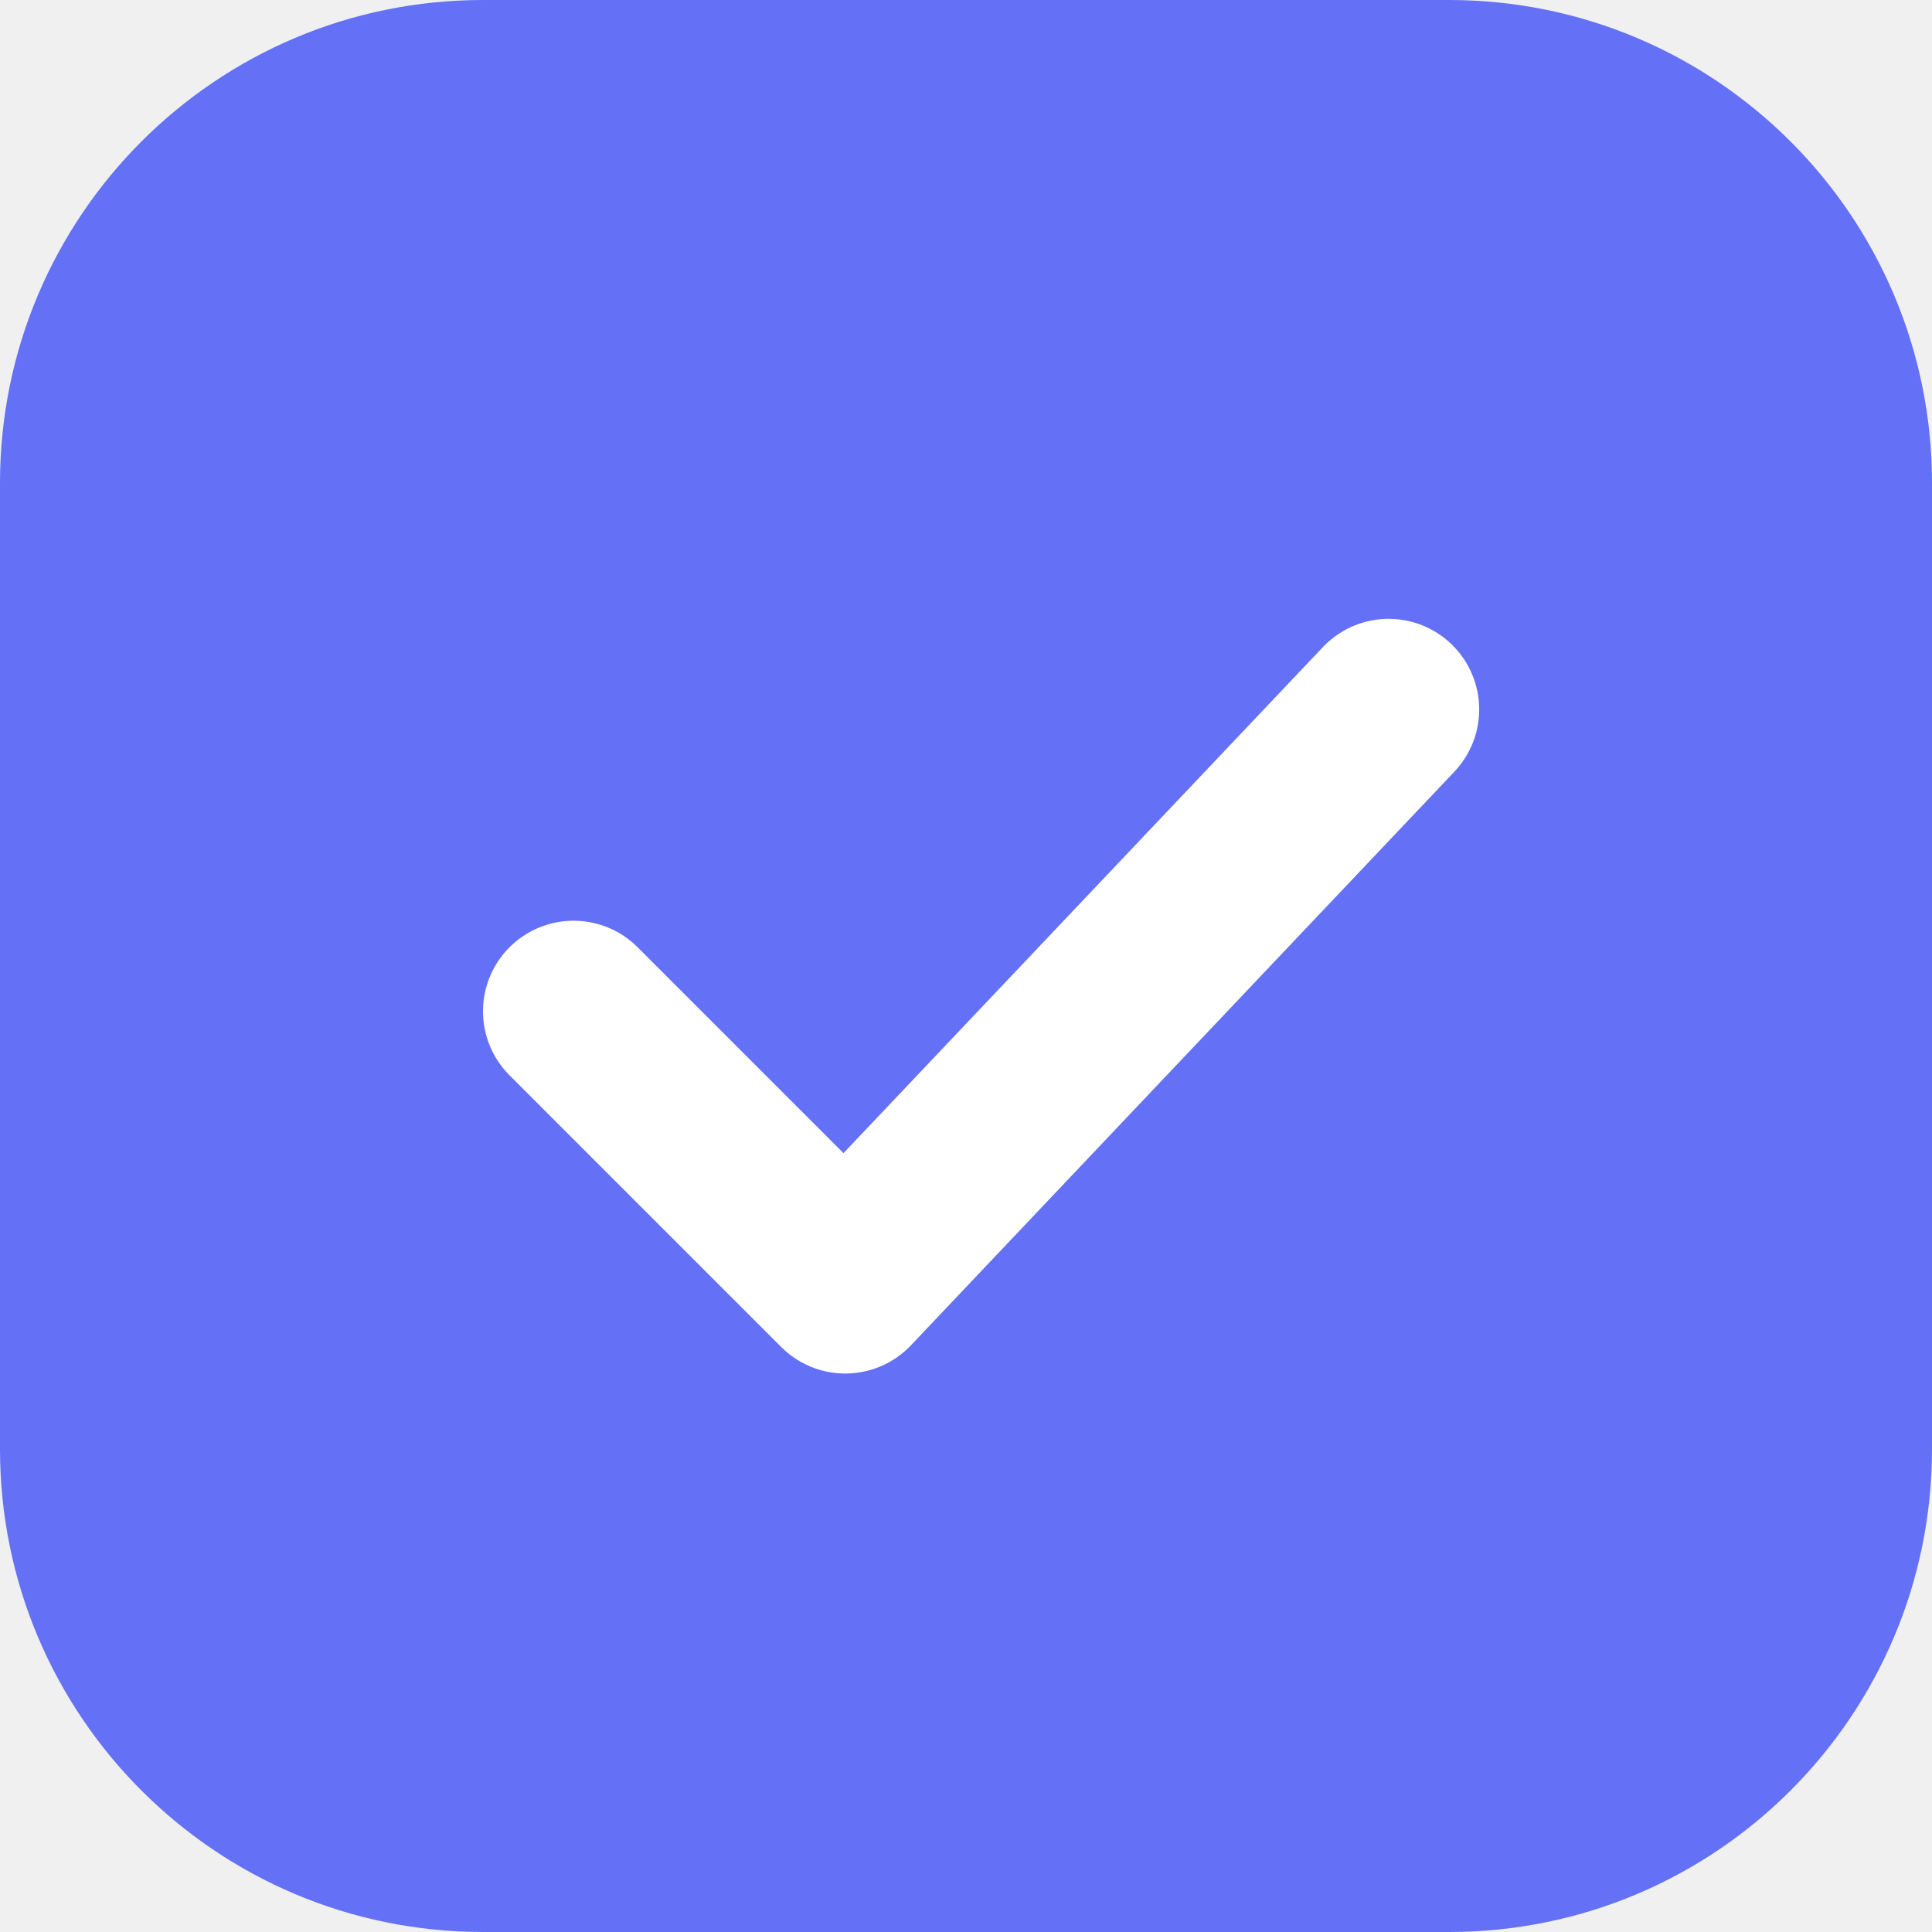
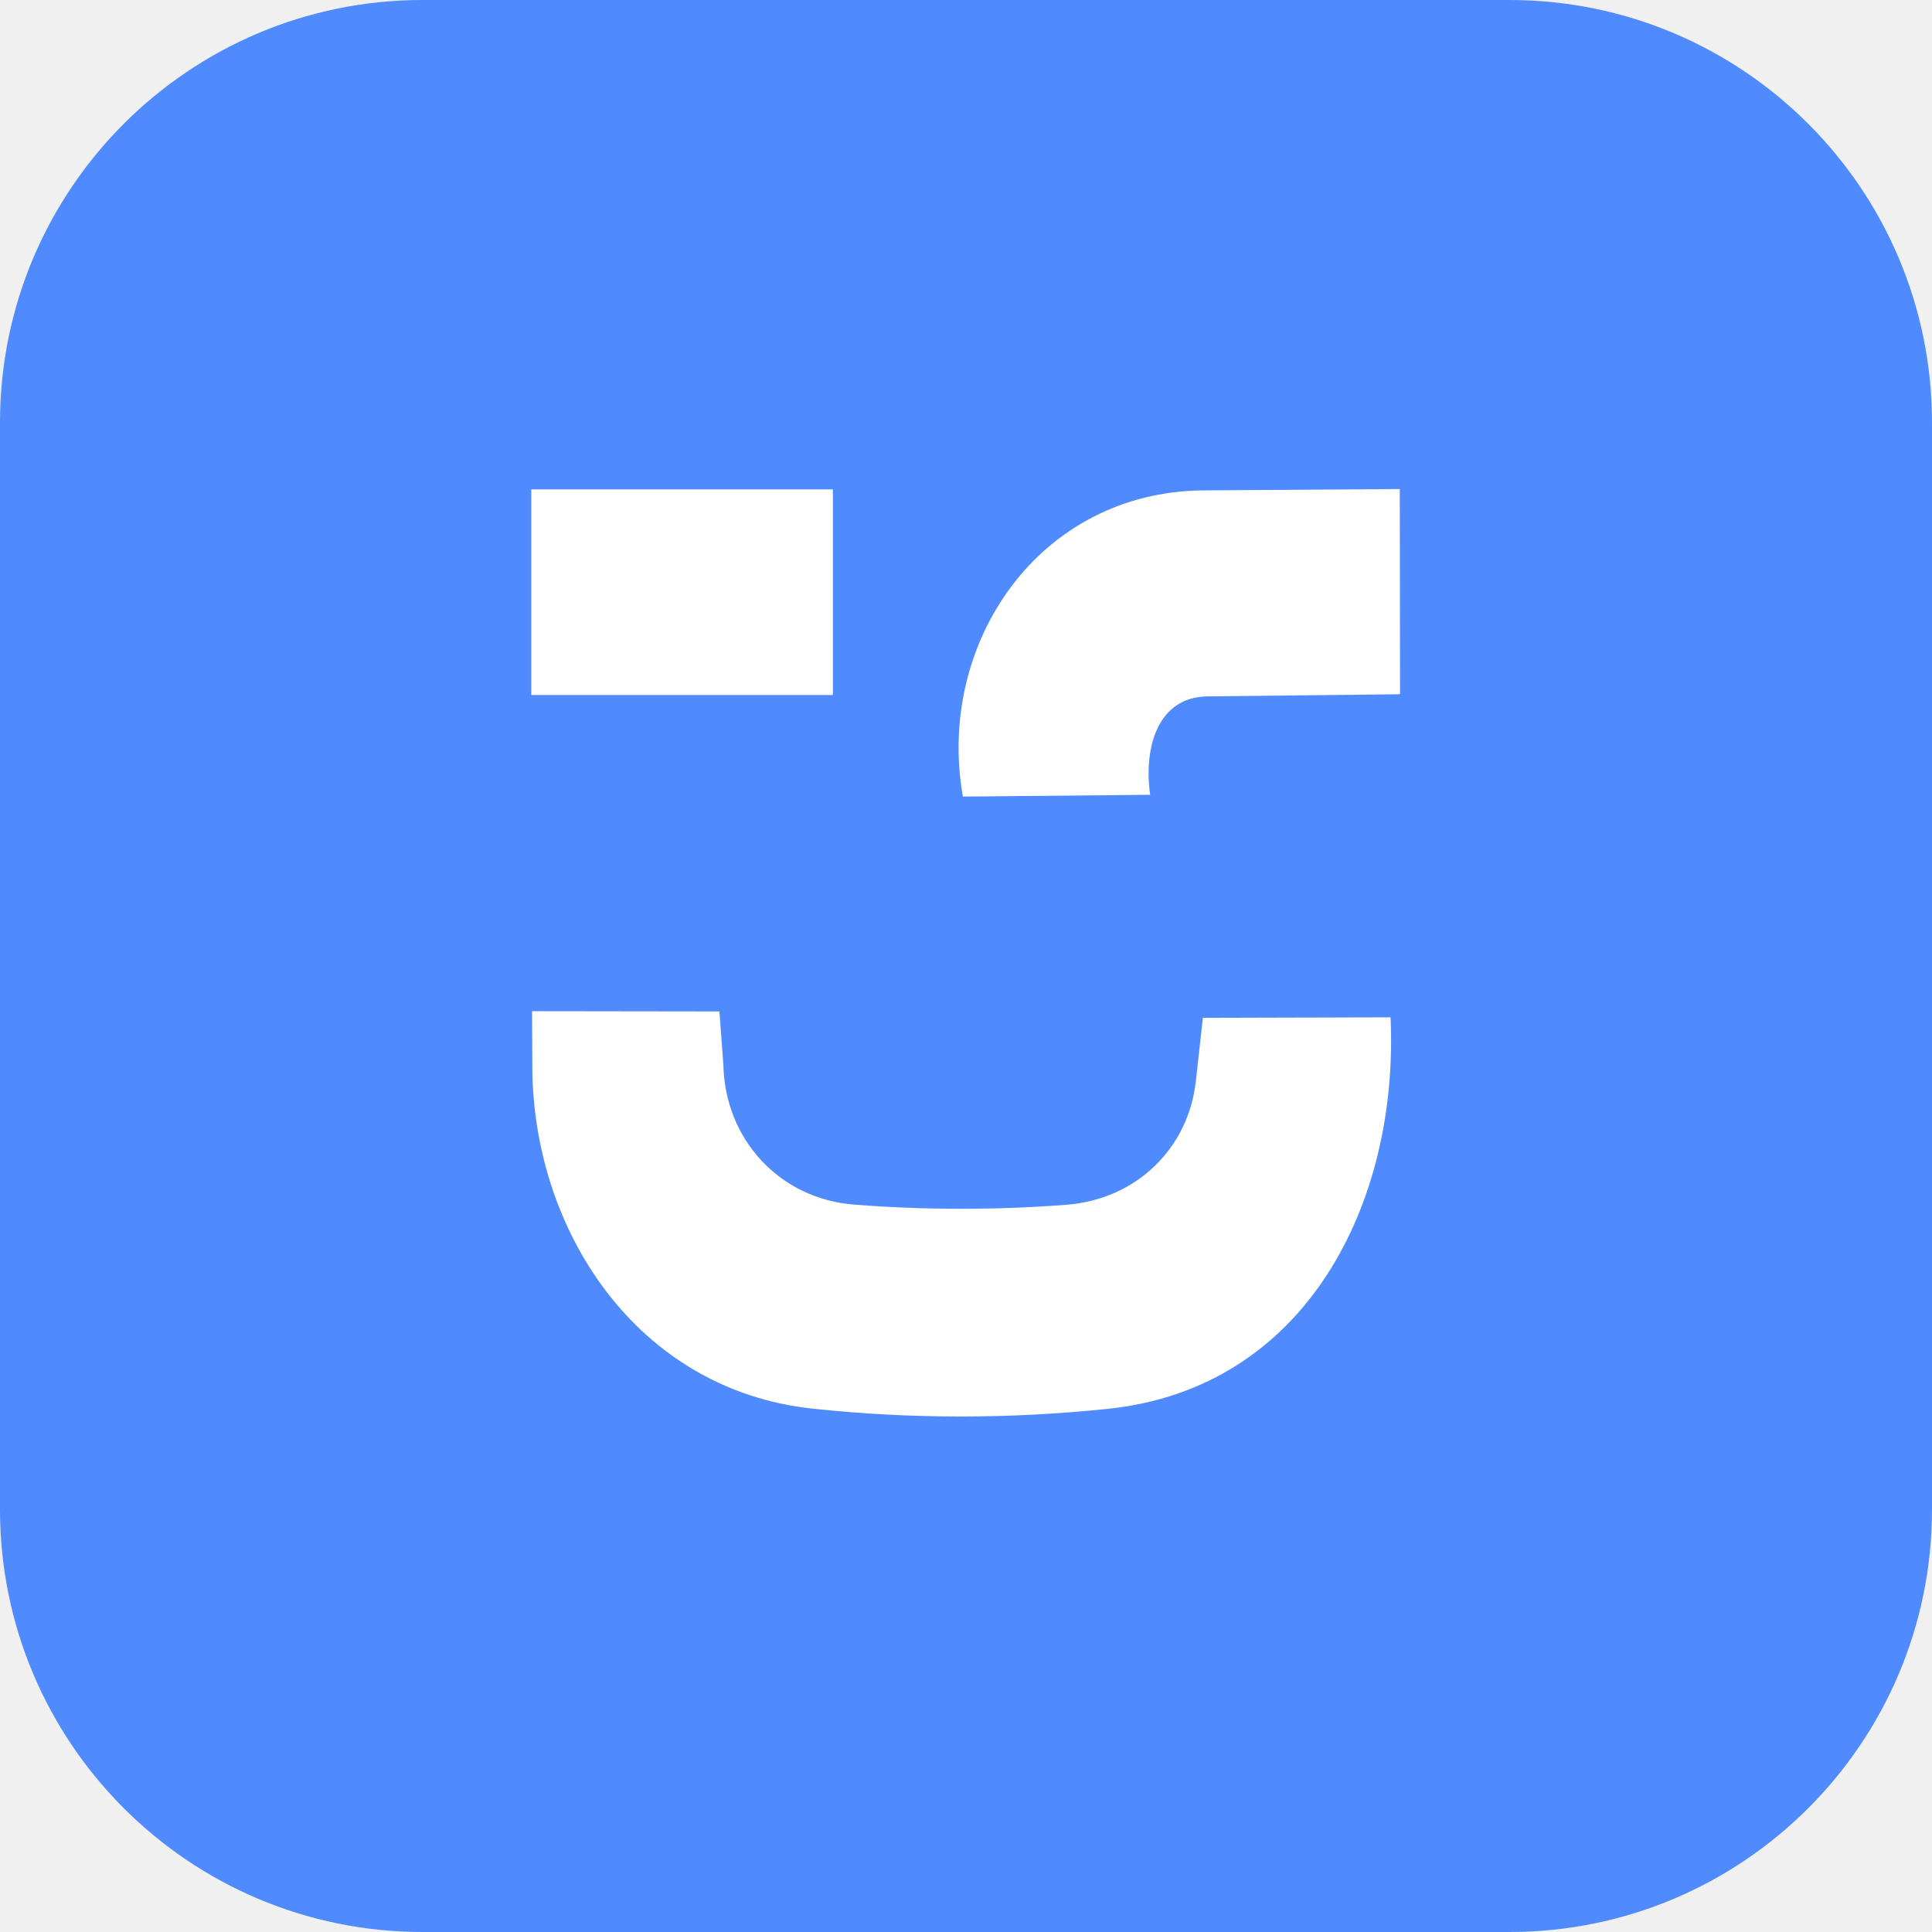
<svg xmlns="http://www.w3.org/2000/svg" viewBox="0 0 64 64">
-   <rect width="64" height="64" rx="16" fill="#6470f5" />
-   <path d="M19 33.5l9 9 18-19" fill="none" stroke="#fff" stroke-width="6" stroke-linecap="round" stroke-linejoin="round" />
+   <rect width="64" height="64" rx="14" fill="#4f8bff" />
+   <g transform="translate(17.6 16.2) scale(0.283)" fill="#fff">
+     <path d="M78.6,61.9l21.98-.06c.99,21.63-9.78,43.42-33.12,45.83-11.48,1.19-23.01,1.2-34.48-.02C12.28,105.46.14,86.67.12,67.53l-.03-6.41,21.93.03.46,6.2c.16,8.72,6.53,15.72,15.3,16.41,8.28.65,16.61.65,24.85.02s14.3-6.65,15.16-14.48l.82-7.4Z" />
+     <path d="M79.15,24.27c-5.81.07-7.5,5.95-6.71,11.52l-21.92.21C47.35,18.06,59.43.3,78.68.16l22.98-.16.03,24.02-22.53.25Z" />
+     <rect y=".04" width="35.3" height="24.07" />
+   </g>
</svg>
